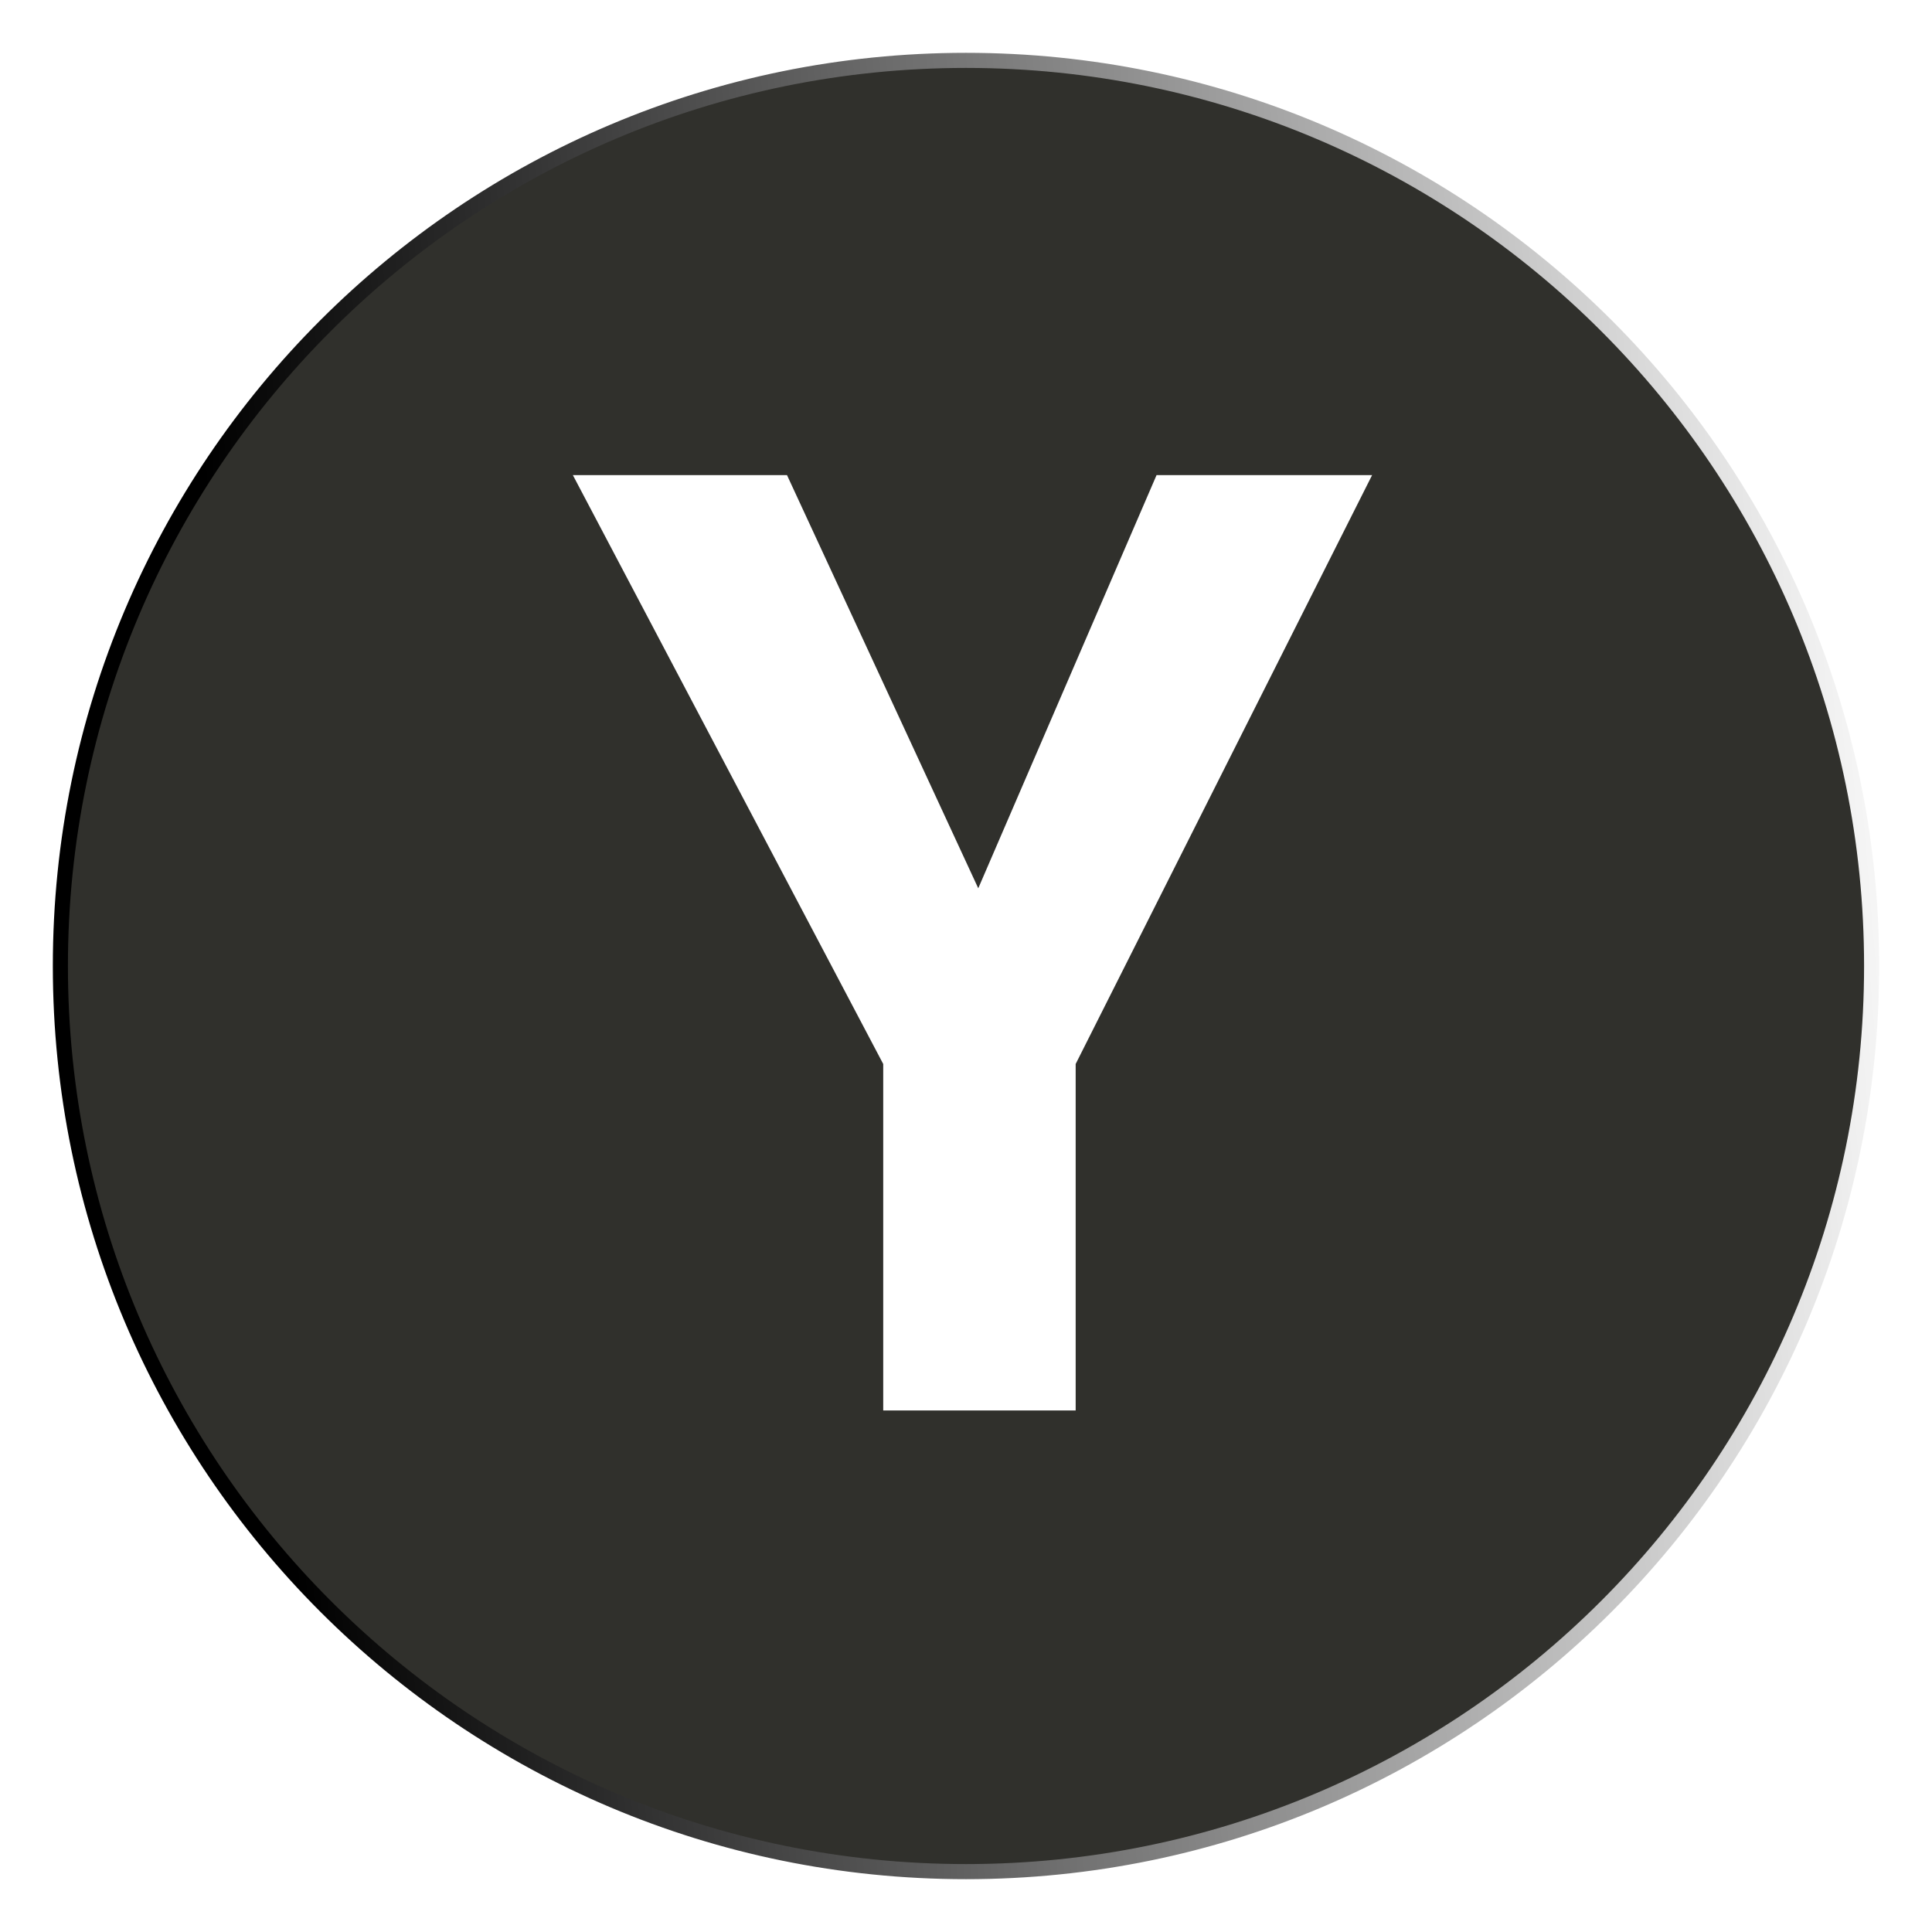
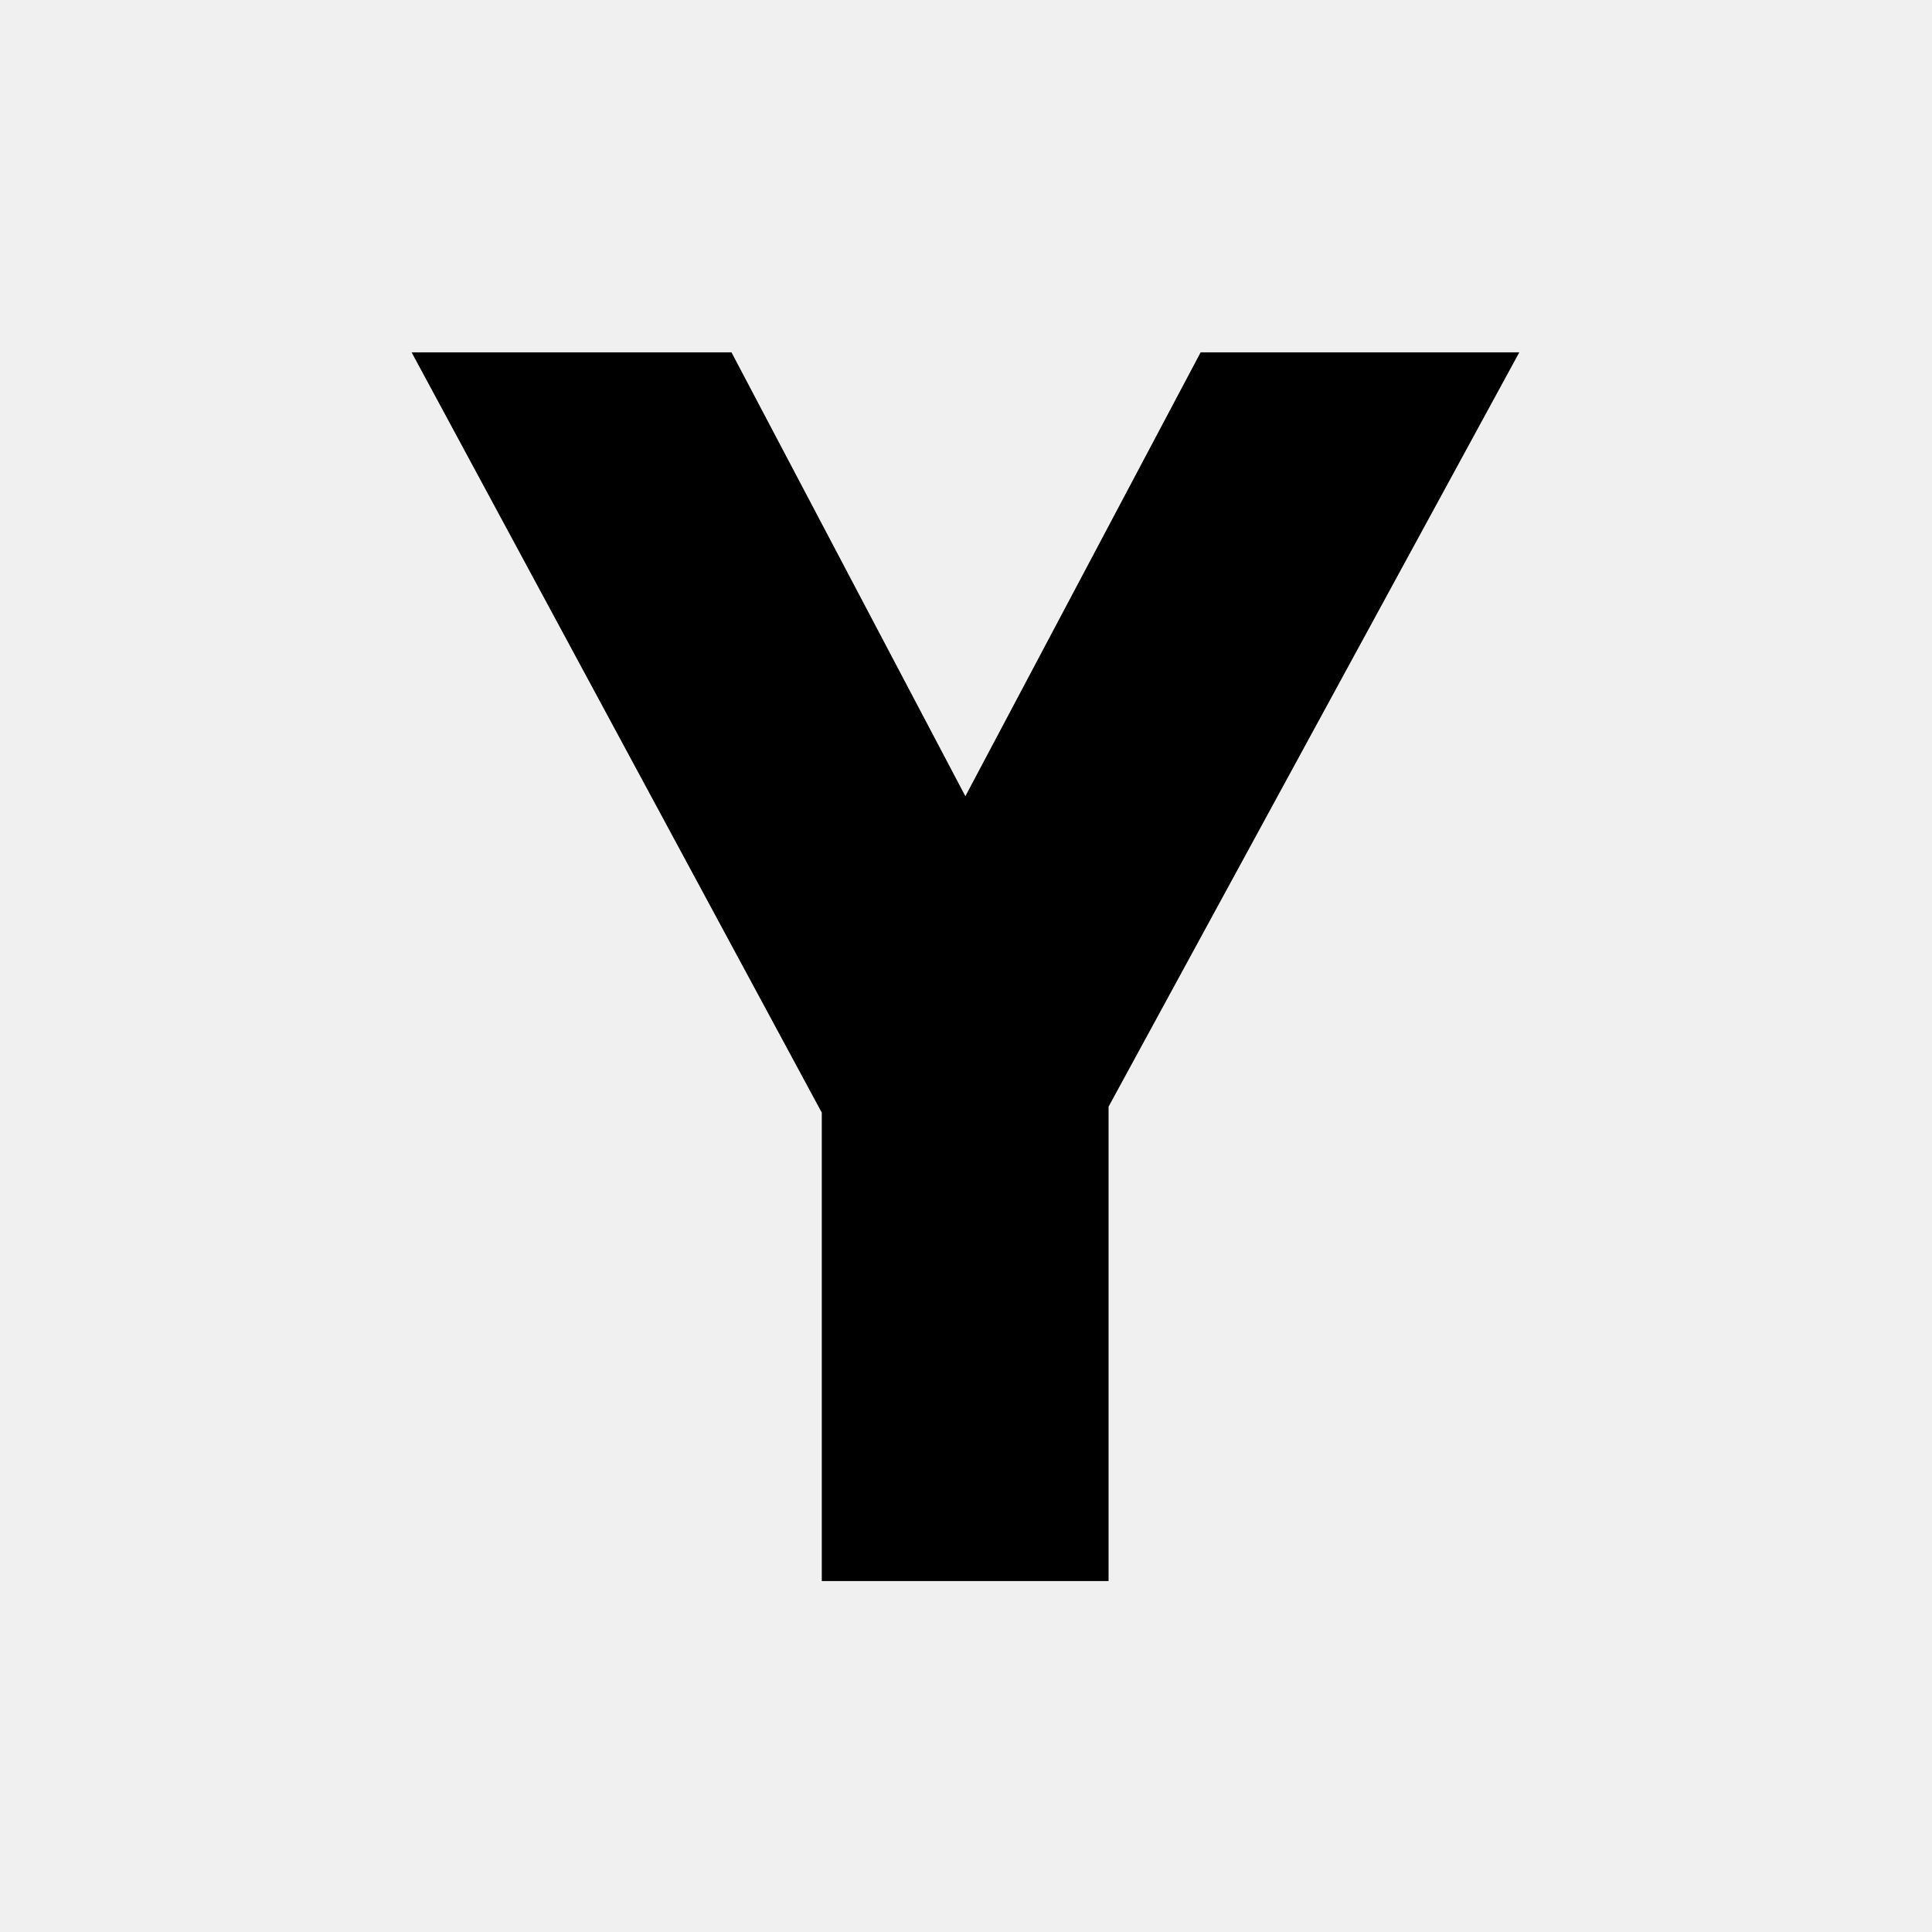
<svg xmlns="http://www.w3.org/2000/svg" width="128" height="128">
-   <defs>
-     <linearGradient y2="0" x2="1" y1="0.078" x1="0.066" id="svg_2">
-       <stop offset="0" stop-color="#000" />
-       <stop offset="1" stop-color="#ffffff" />
-     </linearGradient>
-   </defs>
-   <g>
-     <rect x="-1" y="-1" width="130" height="130" id="canvas_background" fill="#fff" />
-     <g id="canvasGrid" display="none">
-       <rect id="svg_1" width="100%" height="100%" x="0" y="0" stroke-width="0" fill="url(#gridpattern)" />
-     </g>
-   </g>
-   <g>
-     <ellipse fill="#30302c" cx="64" cy="64" id="svg_4" rx="60" ry="60" stroke="url(#svg_2)" />
-     <text font-style="normal" font-weight="bold" stroke="#000" fill="#ffffff" stroke-width="0" x="35.656" y="93.445" id="svg_5" font-size="85" font-family="Helvetica, Arial, sans-serif" text-anchor="start" xml:space="preserve">Y</text>
+   <g id="Layer_1">
+     <text transform="matrix(1 0 0 1 0 0)" font-weight="normal" xml:space="preserve" text-anchor="start" font-family="'Cabin'" font-size="100" stroke-width="10" id="svg_2" y="99.75" x="35.648" stroke="#000" fill="#000000">Y</text>
  </g>
</svg>
